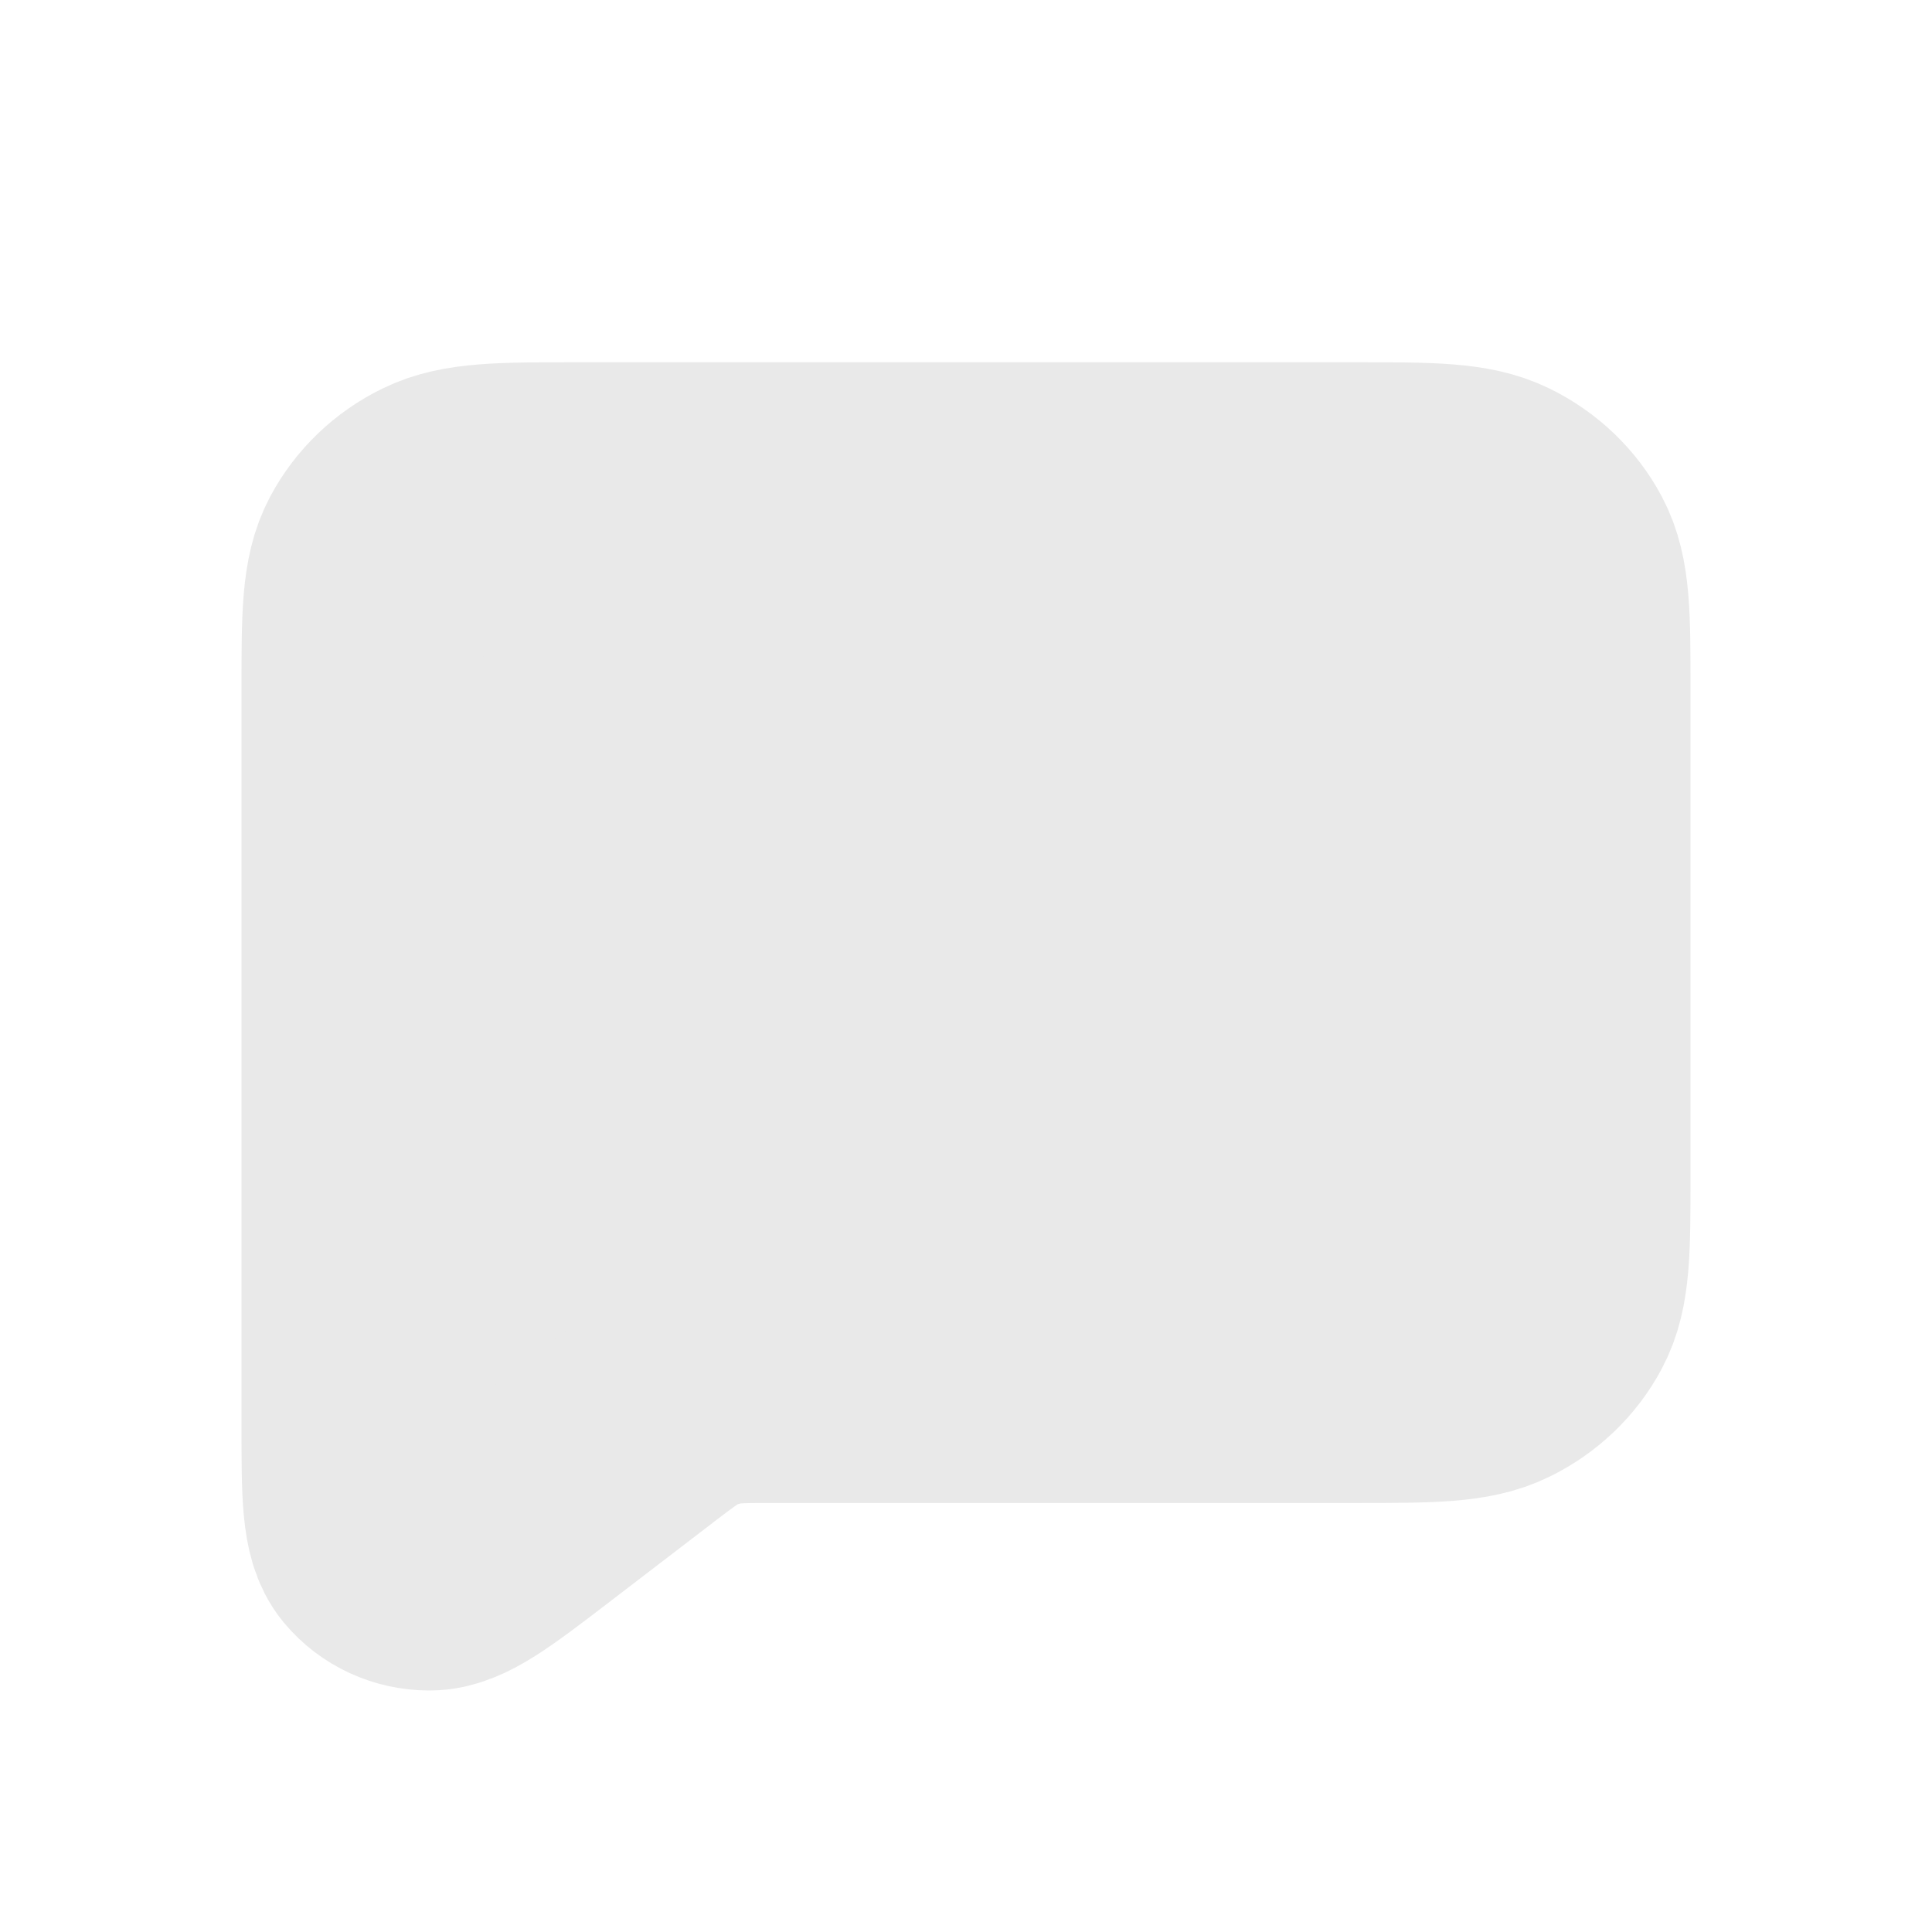
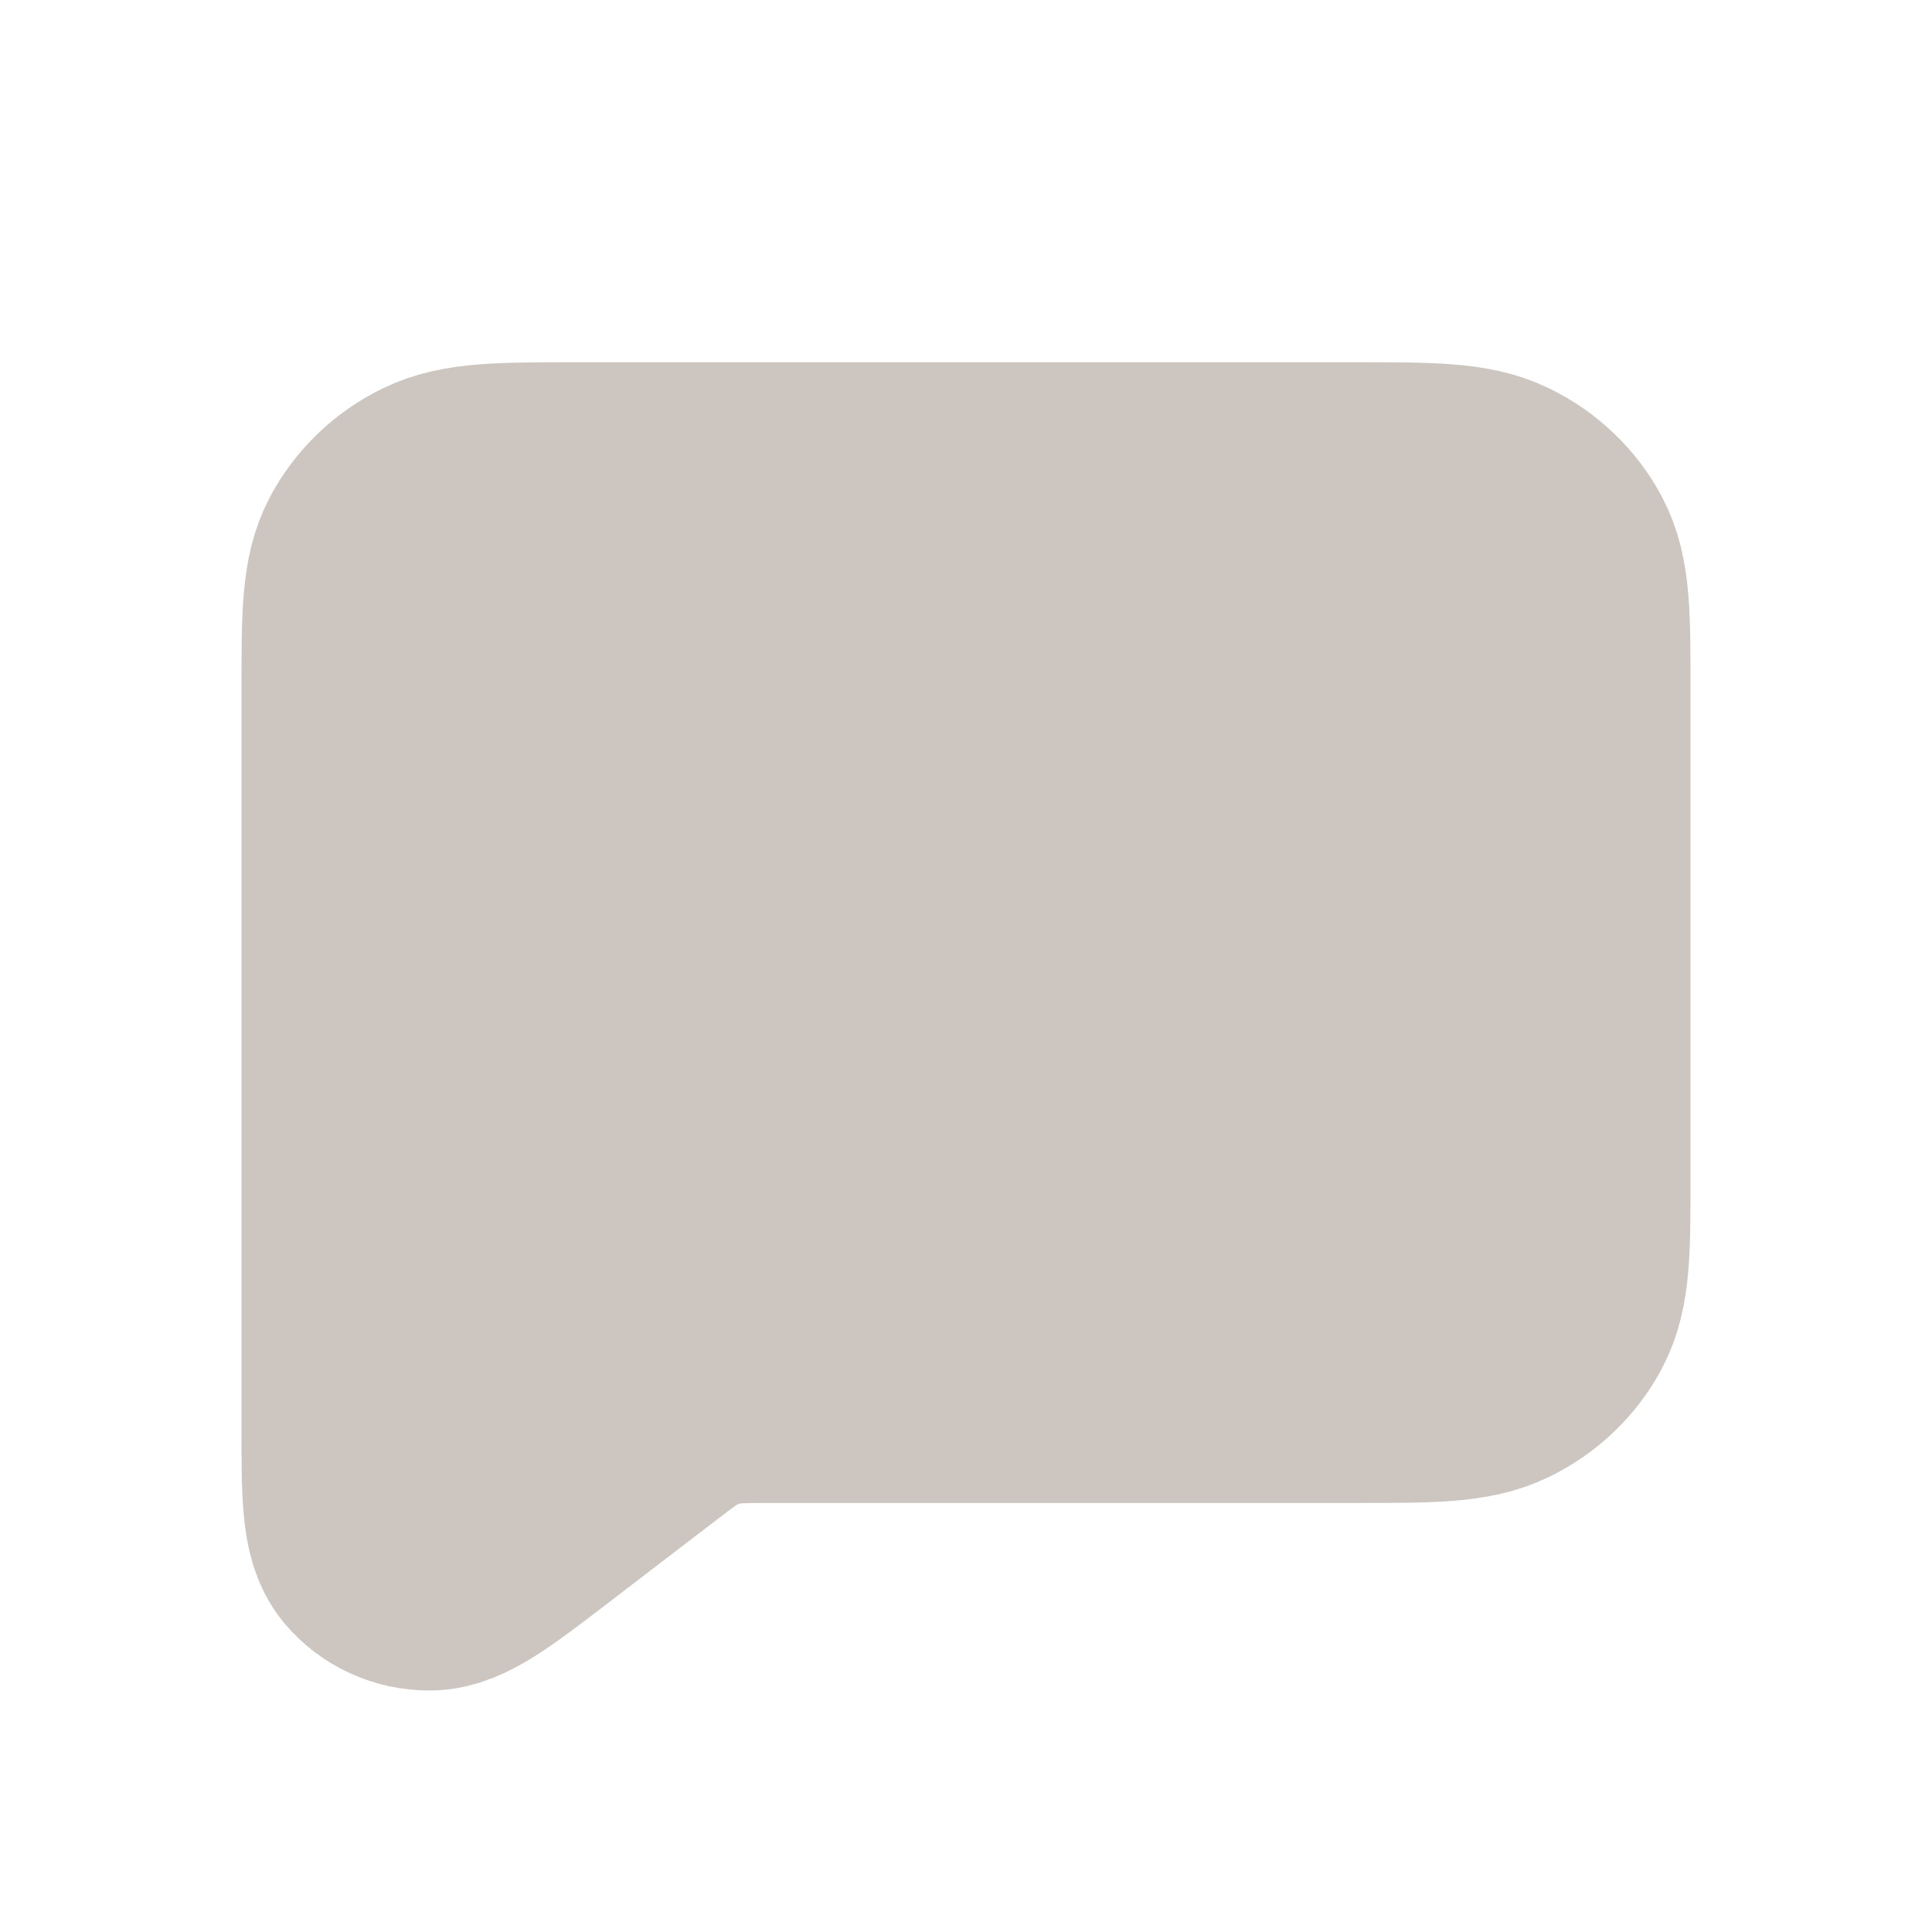
<svg xmlns="http://www.w3.org/2000/svg" width="16" height="16" viewBox="0 0 16 16" fill="none">
-   <path d="M4.444 12.469L5.291 11.82L5.297 11.815C5.474 11.68 5.563 11.612 5.662 11.563C5.751 11.52 5.846 11.488 5.944 11.469C6.055 11.447 6.17 11.447 6.401 11.447H11.224C11.845 11.447 12.156 11.447 12.393 11.331C12.602 11.229 12.773 11.066 12.879 10.866C13 10.639 13 10.341 13 9.747V5.701C13 5.106 13 4.808 12.879 4.581C12.773 4.381 12.602 4.218 12.393 4.116C12.155 4 11.845 4 11.222 4H4.778C4.156 4 3.844 4 3.607 4.116C3.397 4.218 3.228 4.381 3.121 4.581C3 4.808 3 5.106 3 5.702V11.804C3 12.371 3 12.654 3.121 12.8C3.227 12.927 3.387 13 3.556 13C3.751 13 3.982 12.823 4.444 12.469Z" fill="#E9E9E9" stroke="#E9E9E9" stroke-width="2" stroke-linecap="round" stroke-linejoin="round" />
+   <path d="M4.444 12.469L5.291 11.82L5.297 11.815C5.474 11.68 5.563 11.612 5.662 11.563C5.751 11.52 5.846 11.488 5.944 11.469C6.055 11.447 6.17 11.447 6.401 11.447H11.224C11.845 11.447 12.156 11.447 12.393 11.331C12.602 11.229 12.773 11.066 12.879 10.866C13 10.639 13 10.341 13 9.747V5.701C13 5.106 13 4.808 12.879 4.581C12.773 4.381 12.602 4.218 12.393 4.116C12.155 4 11.845 4 11.222 4H4.778C4.156 4 3.844 4 3.607 4.116C3.397 4.218 3.228 4.381 3.121 4.581C3 4.808 3 5.106 3 5.702V11.804C3 12.371 3 12.654 3.121 12.8C3.227 12.927 3.387 13 3.556 13C3.751 13 3.982 12.823 4.444 12.469Z" fill="#CCC5C0" stroke="#CCC5C0" stroke-width="2" stroke-linecap="round" stroke-linejoin="round" />
</svg>
